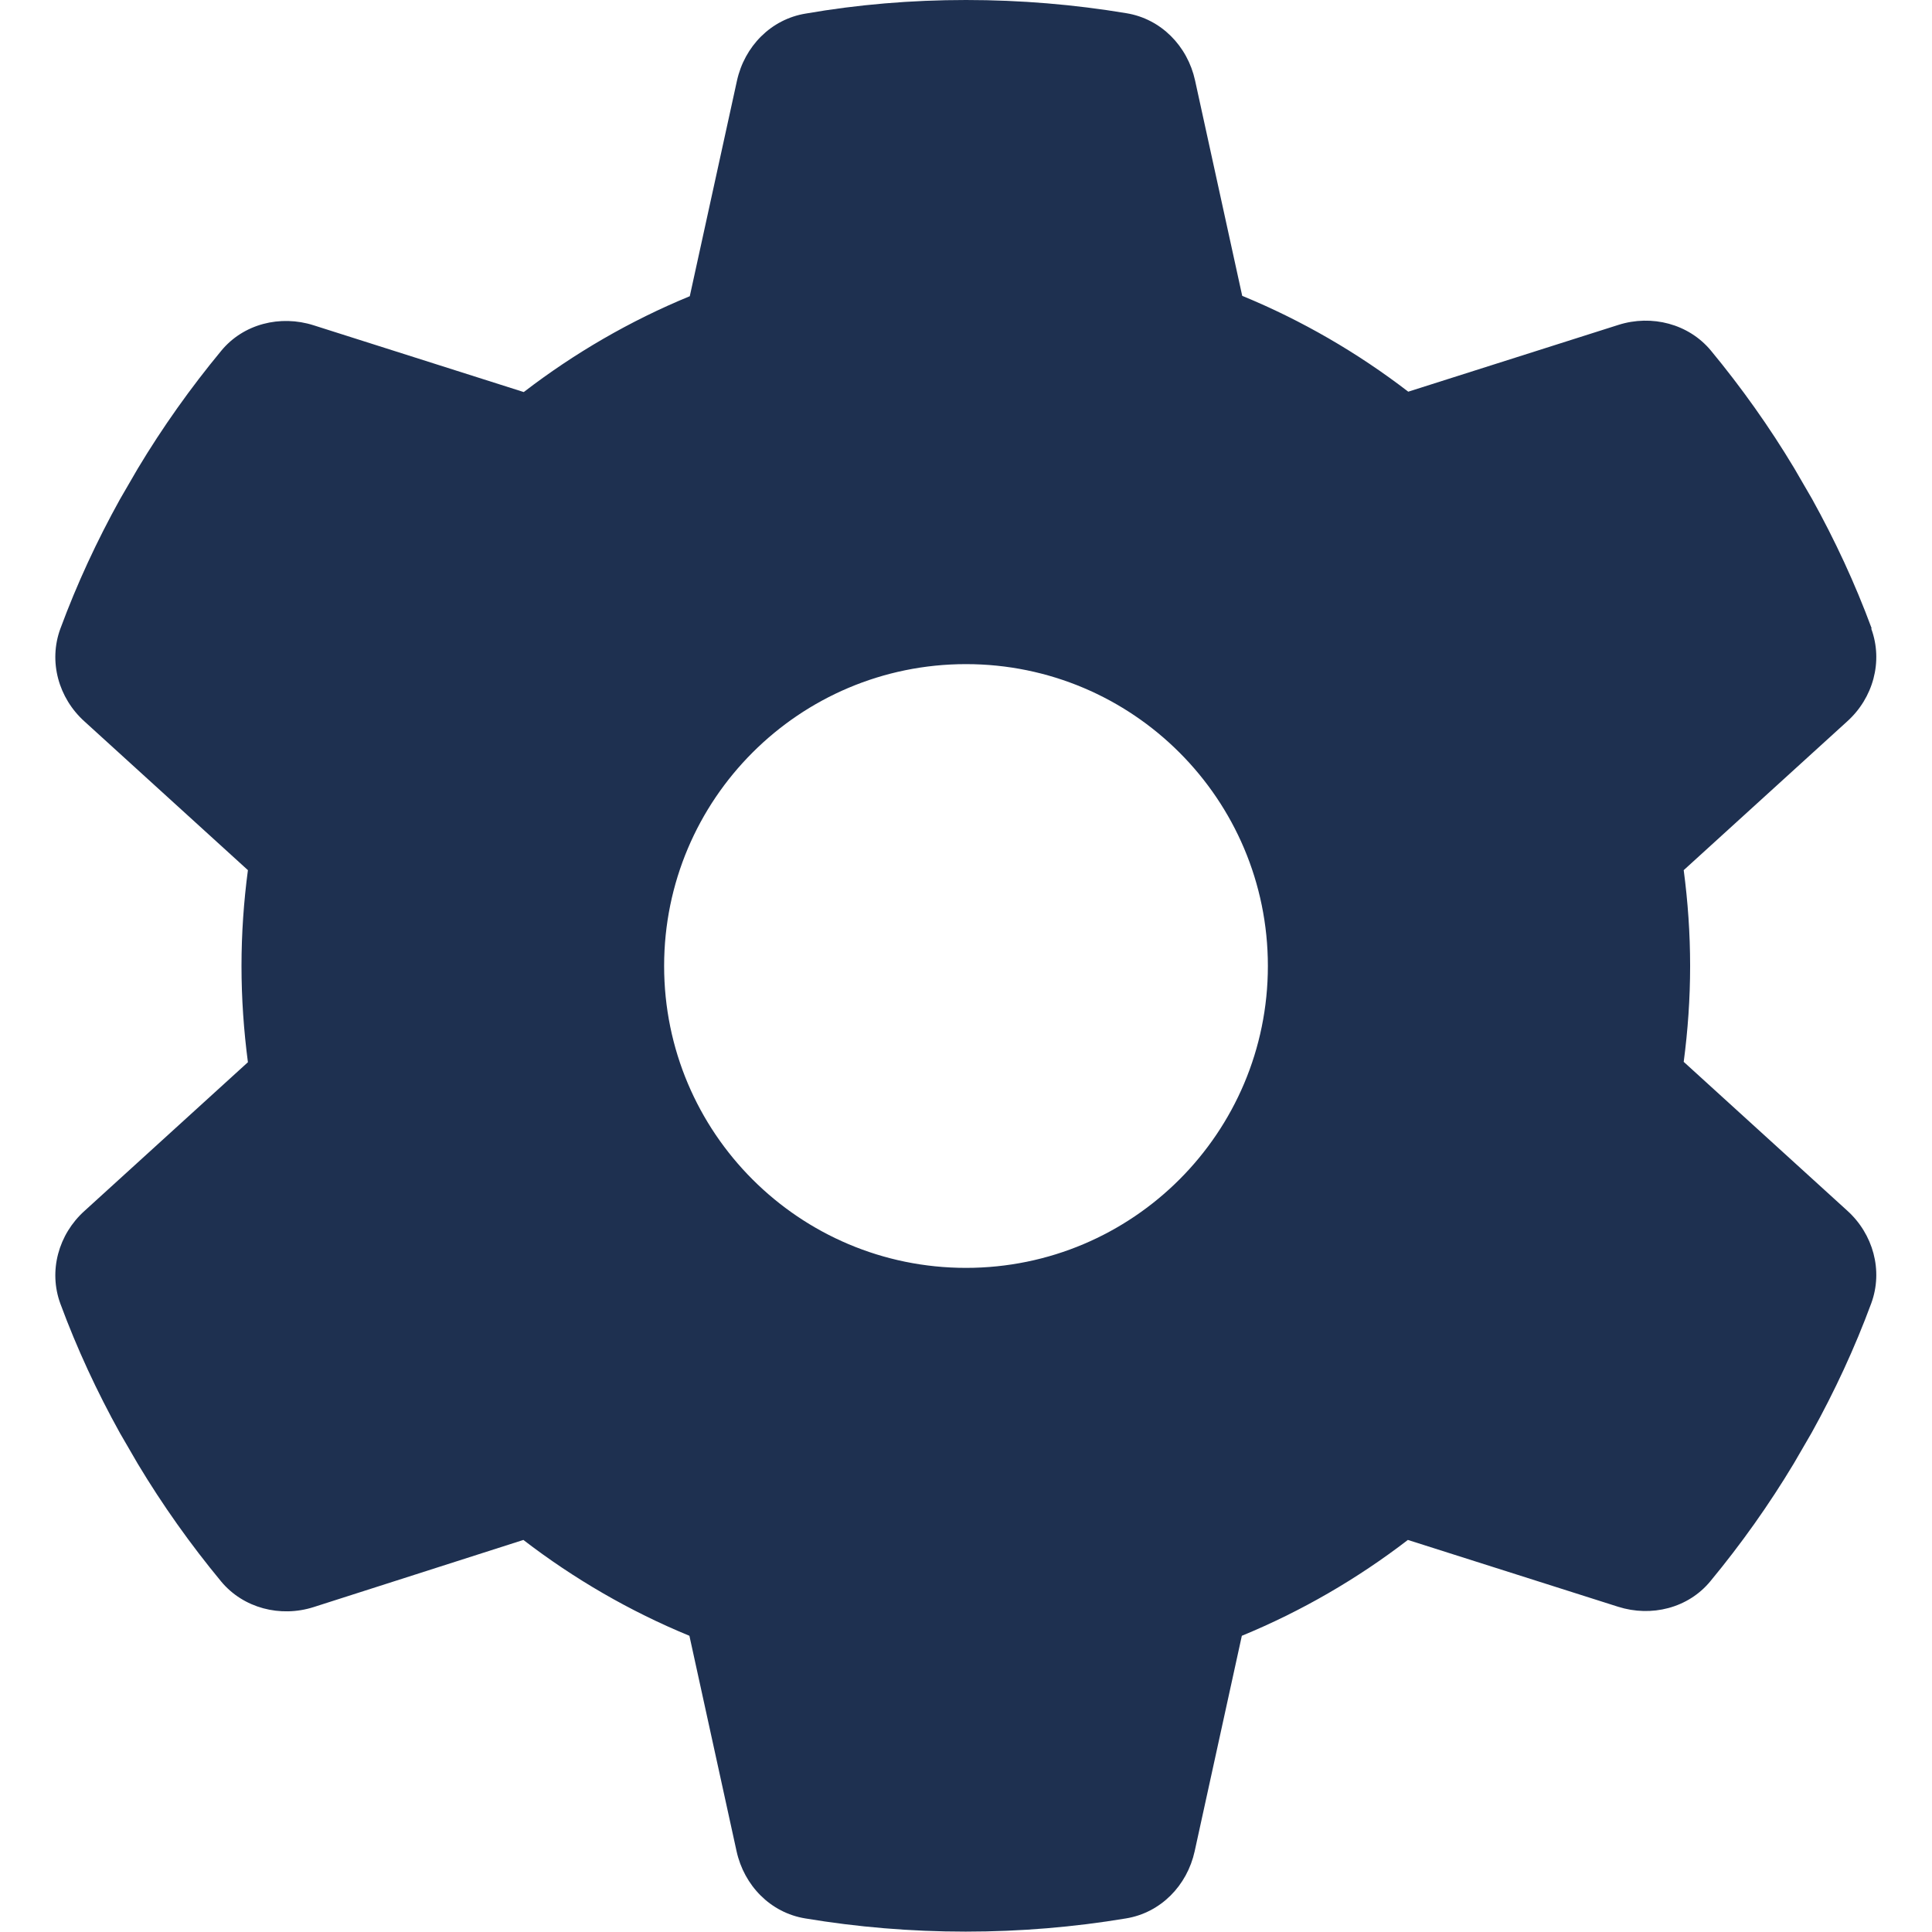
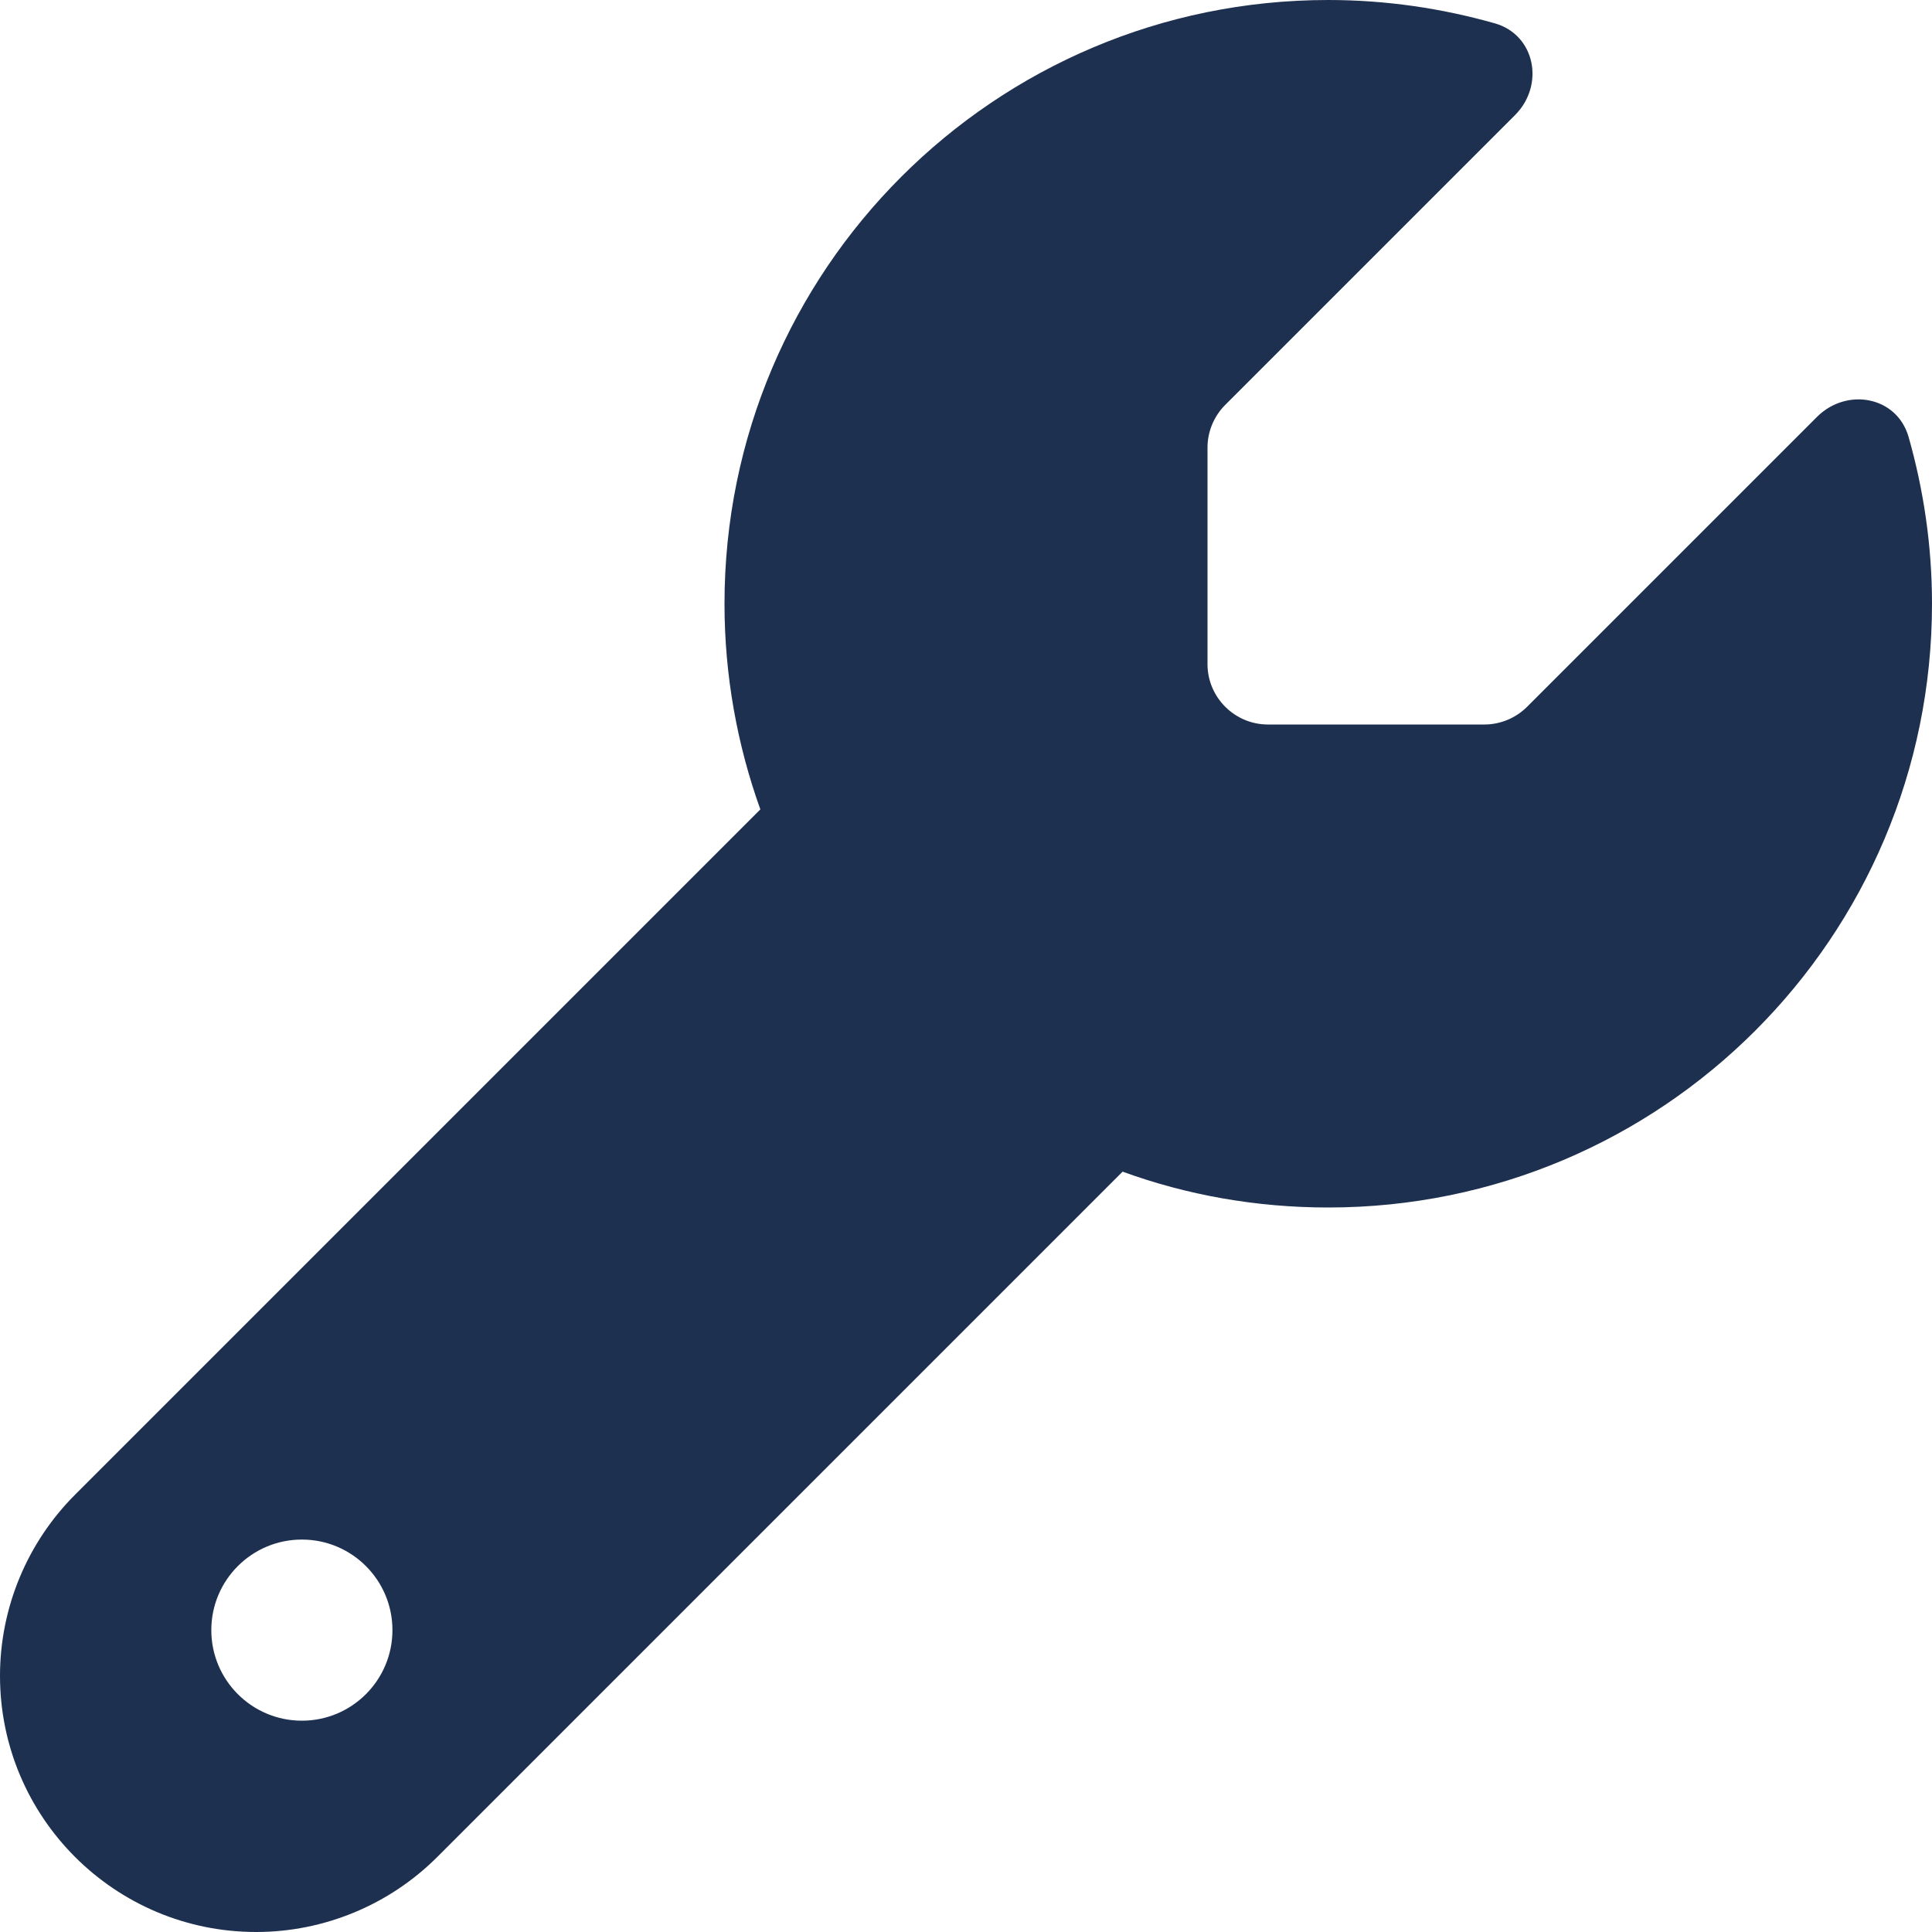
<svg xmlns="http://www.w3.org/2000/svg" height="16" width="16" viewBox="0 0 512 512">
-   <path opacity="1" fill="#1E3050" d="M495.9 166.6c3.2 8.7 .5 18.4-6.4 24.6l-43.3 39.4c1.1 8.3 1.7 16.8 1.7 25.4s-.6 17.1-1.7 25.4l43.3 39.4c6.9 6.2 9.6 15.9 6.4 24.6c-4.4 11.9-9.7 23.3-15.8 34.3l-4.7 8.1c-6.6 11-14 21.4-22.1 31.2c-5.9 7.2-15.7 9.6-24.5 6.8l-55.7-17.7c-13.4 10.3-28.2 18.9-44 25.4l-12.5 57.1c-2 9.1-9 16.3-18.2 17.8c-13.8 2.3-28 3.5-42.5 3.5s-28.7-1.2-42.5-3.5c-9.2-1.5-16.2-8.7-18.2-17.8l-12.5-57.1c-15.8-6.5-30.6-15.1-44-25.4L83.1 425.9c-8.8 2.8-18.6 .3-24.5-6.8c-8.1-9.8-15.5-20.2-22.1-31.2l-4.7-8.1c-6.1-11-11.4-22.4-15.8-34.3c-3.2-8.7-.5-18.4 6.4-24.6l43.3-39.4C64.6 273.1 64 264.6 64 256s.6-17.1 1.7-25.4L22.4 191.2c-6.9-6.2-9.6-15.9-6.4-24.6c4.4-11.9 9.7-23.3 15.8-34.3l4.7-8.1c6.6-11 14-21.4 22.1-31.2c5.9-7.2 15.7-9.6 24.5-6.8l55.7 17.7c13.4-10.3 28.2-18.9 44-25.4l12.5-57.1c2-9.1 9-16.3 18.2-17.8C227.3 1.2 241.5 0 256 0s28.7 1.2 42.5 3.5c9.2 1.5 16.2 8.7 18.2 17.8l12.5 57.1c15.8 6.5 30.6 15.1 44 25.4l55.7-17.7c8.8-2.8 18.6-.3 24.5 6.8c8.1 9.8 15.5 20.2 22.1 31.2l4.7 8.1c6.1 11 11.4 22.4 15.8 34.3zM256 336a80 80 0 1 0 0-160 80 80 0 1 0 0 160z" />
+   <path opacity="1" fill="#1E3050" d="M352 320c88.4 0 160-71.6 160-160c0-15.3-2.2-30.1-6.2-44.2c-3.1-10.8-16.4-13.2-24.3-5.3l-76.8 76.8c-3 3-7.1 4.7-11.3 4.7H336c-8.8 0-16-7.2-16-16V118.6c0-4.2 1.7-8.3 4.7-11.3l76.8-76.8c7.9-7.9 5.4-21.2-5.3-24.3C382.1 2.2 367.3 0 352 0C263.6 0 192 71.6 192 160c0 19.1 3.4 37.5 9.5 54.5L19.9 396.1C7.2 408.8 0 426.1 0 444.1C0 481.6 30.4 512 67.9 512c18 0 35.3-7.2 48-19.9L297.5 310.5c17 6.2 35.4 9.5 54.5 9.5zM80 408a24 24 0 1 1 0 48 24 24 0 1 1 0-48z" />
</svg>
